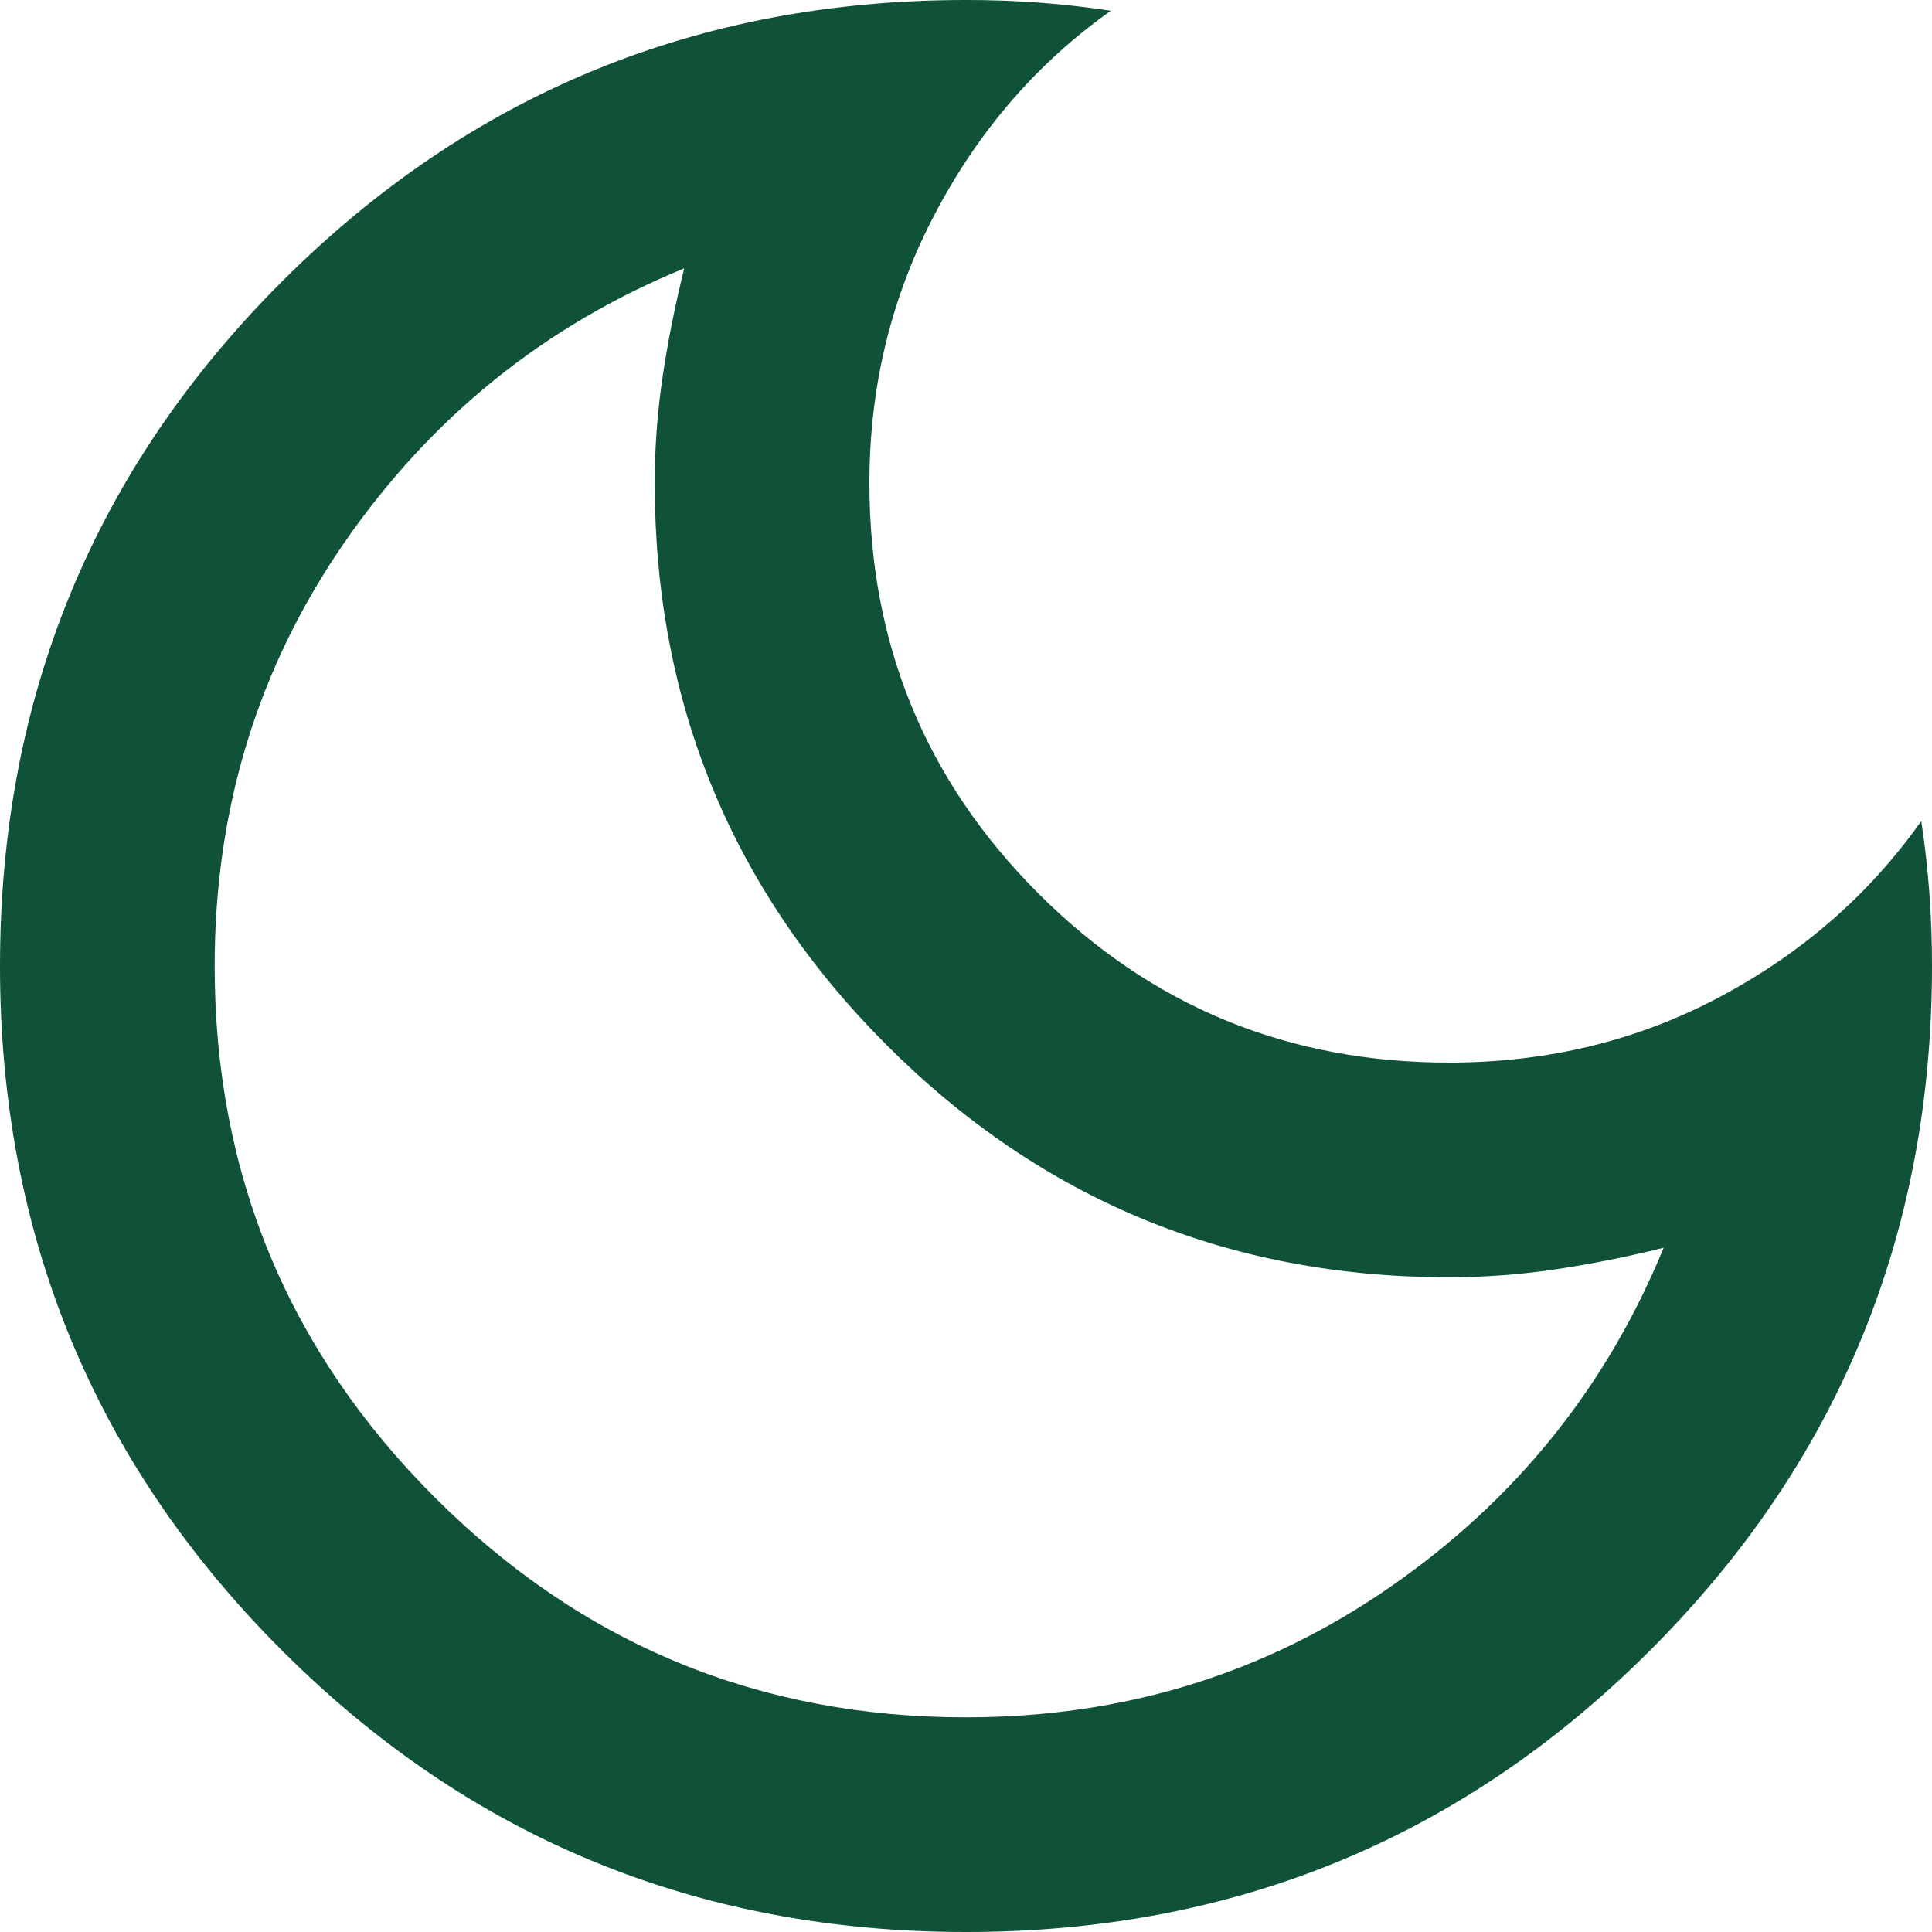
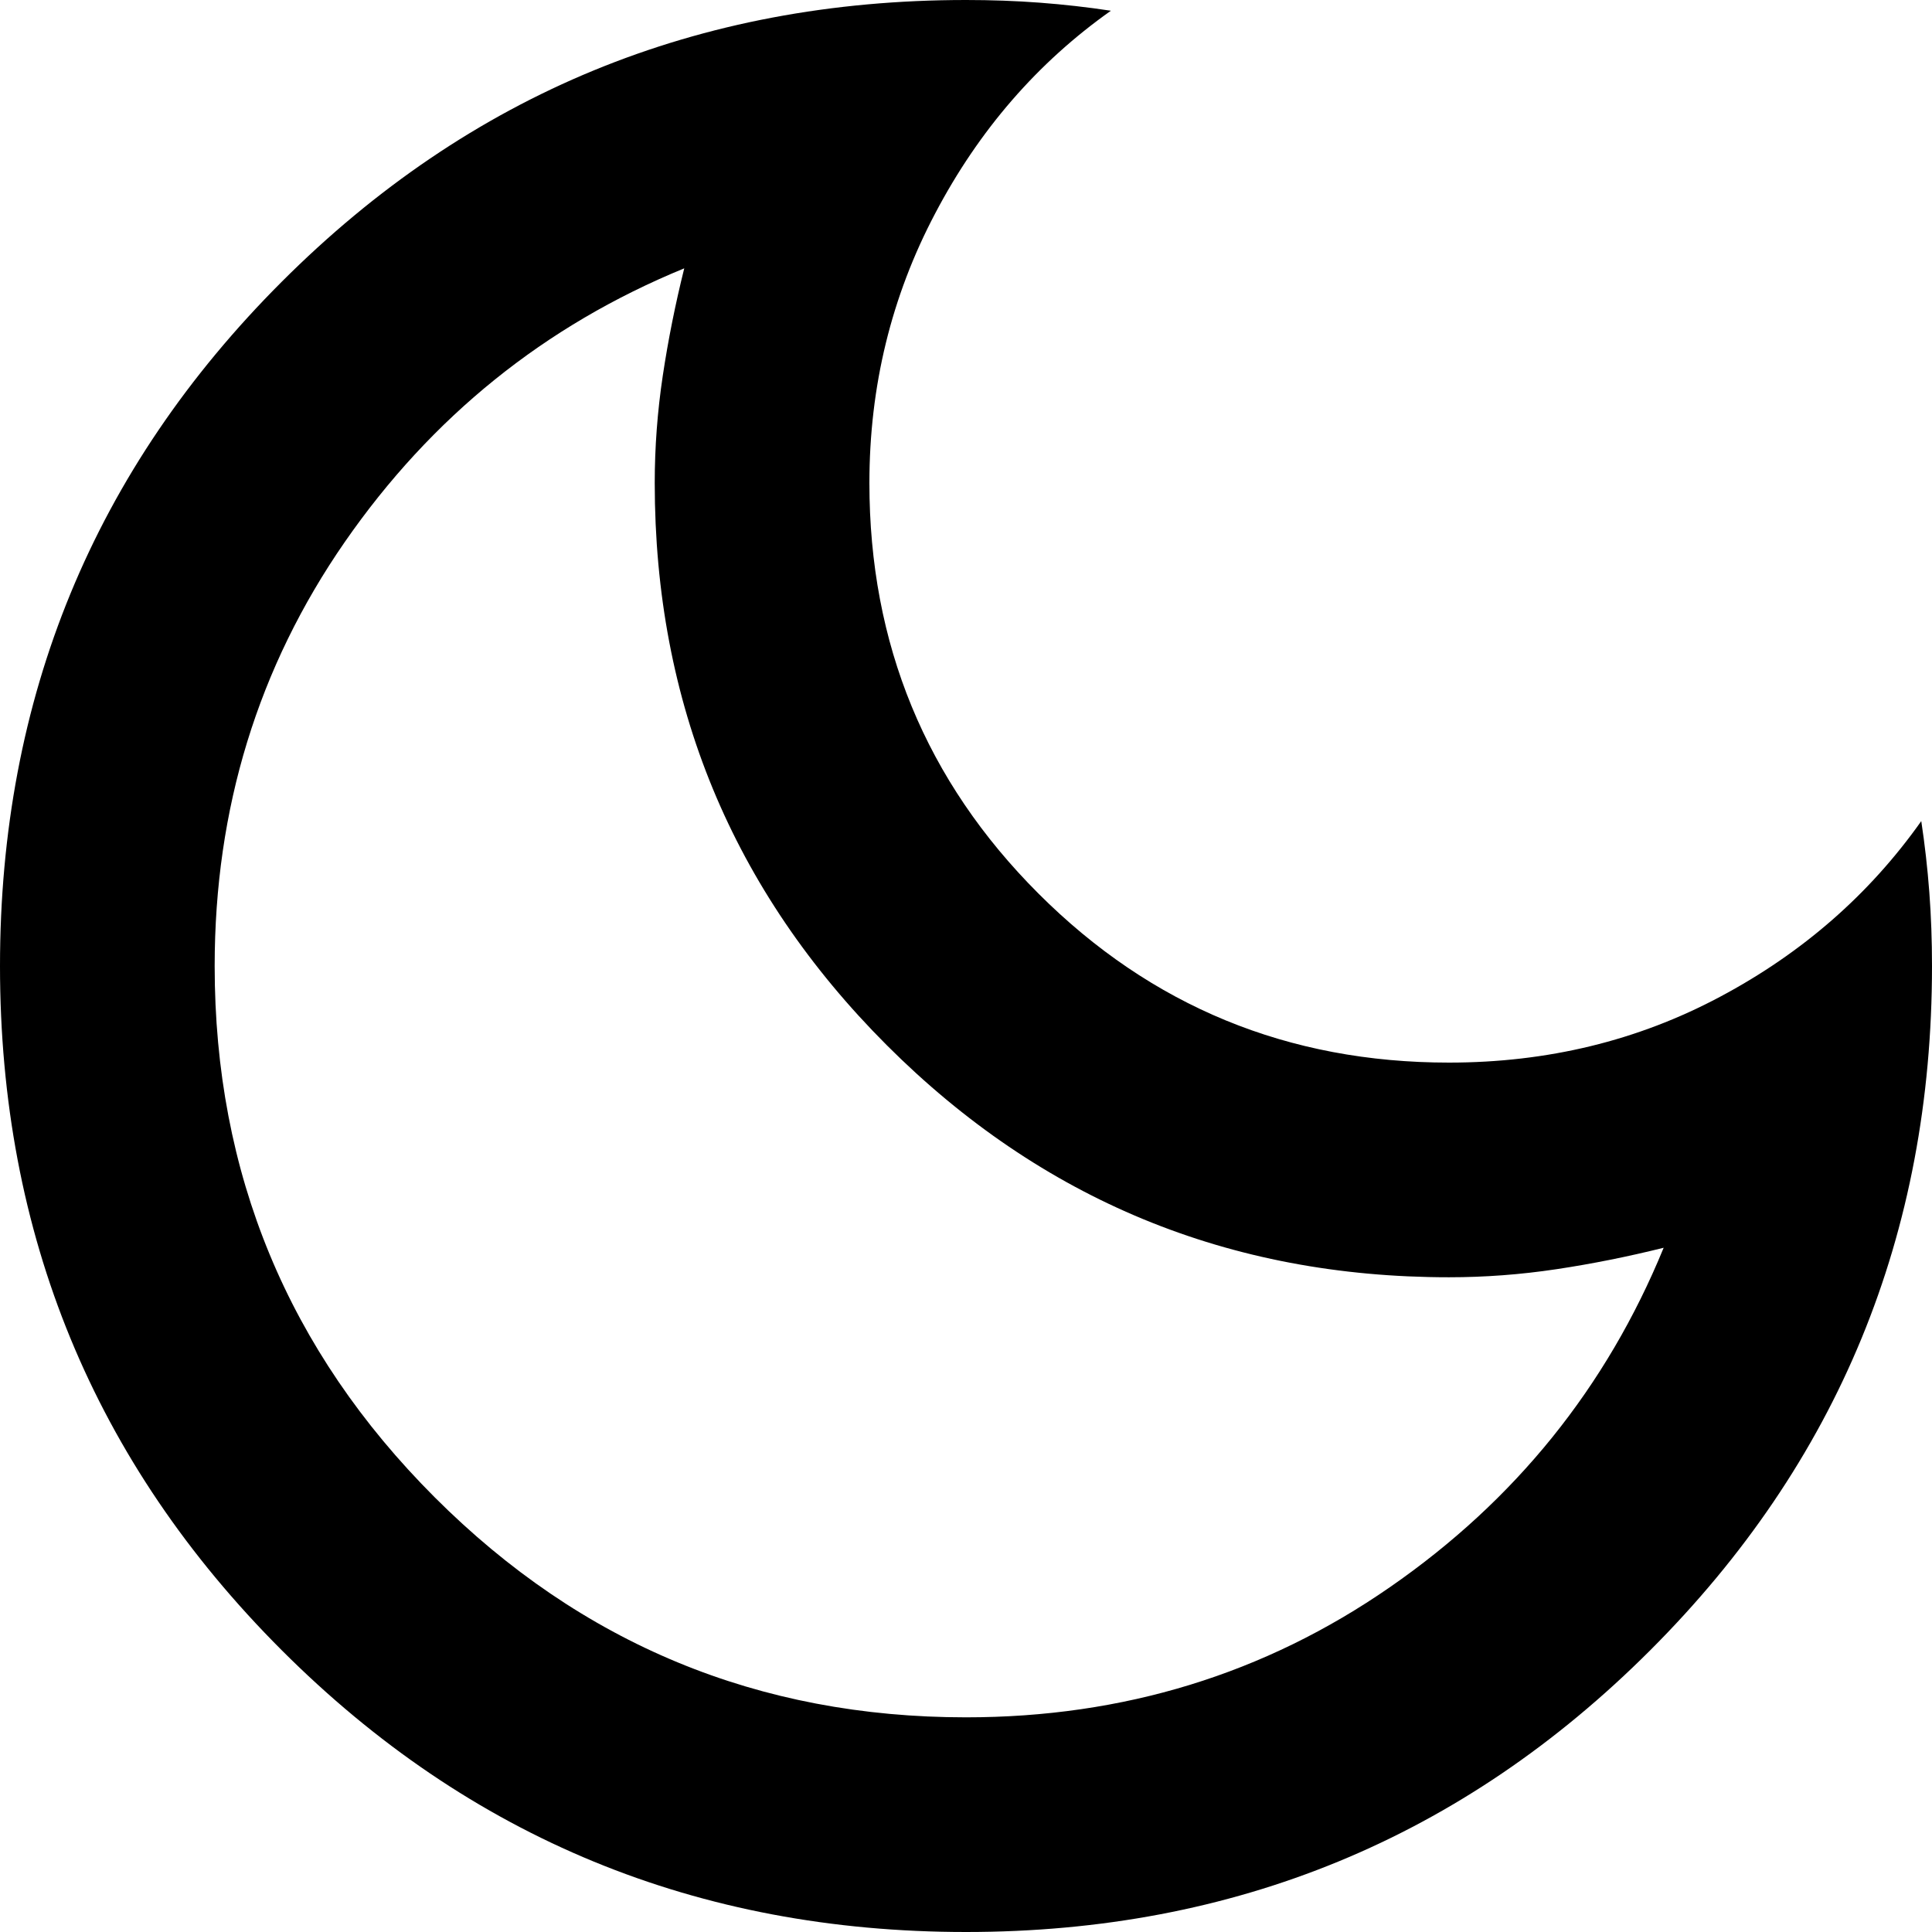
- <svg xmlns="http://www.w3.org/2000/svg" width="18" height="18" viewBox="0 0 18 18" fill="none">
-   <path d="M9 18C6.5 18 4.375 17.125 2.625 15.375C0.875 13.625 0 11.5 0 9C0 6.5 0.875 4.375 2.625 2.625C4.375 0.875 6.5 0 9 0C9.233 0 9.463 0.008 9.688 0.025C9.912 0.042 10.133 0.067 10.35 0.1C9.667 0.583 9.121 1.212 8.713 1.988C8.304 2.763 8.1 3.6 8.1 4.5C8.1 6 8.625 7.275 9.675 8.325C10.725 9.375 12 9.9 13.5 9.9C14.417 9.9 15.258 9.696 16.025 9.287C16.792 8.879 17.417 8.333 17.9 7.65C17.933 7.867 17.958 8.088 17.975 8.312C17.992 8.537 18 8.767 18 9C18 11.5 17.125 13.625 15.375 15.375C13.625 17.125 11.5 18 9 18ZM9 16C10.467 16 11.783 15.596 12.95 14.787C14.117 13.979 14.967 12.925 15.5 11.625C15.167 11.708 14.833 11.775 14.5 11.825C14.167 11.875 13.833 11.9 13.5 11.9C11.45 11.9 9.704 11.179 8.262 9.738C6.821 8.296 6.1 6.55 6.1 4.5C6.1 4.167 6.125 3.833 6.175 3.5C6.225 3.167 6.292 2.833 6.375 2.5C5.075 3.033 4.021 3.883 3.212 5.05C2.404 6.217 2 7.533 2 9C2 10.933 2.683 12.583 4.05 13.95C5.417 15.317 7.067 16 9 16Z" fill="#0F5238" />
+ <svg xmlns="http://www.w3.org/2000/svg" viewBox="0 0 18 18" fill="none">
+   <path d="M9 18C6.5 18 4.375 17.125 2.625 15.375C0.875 13.625 0 11.5 0 9C0 6.5 0.875 4.375 2.625 2.625C4.375 0.875 6.5 0 9 0C9.233 0 9.463 0.008 9.688 0.025C9.912 0.042 10.133 0.067 10.35 0.1C9.667 0.583 9.121 1.212 8.713 1.988C8.304 2.763 8.1 3.6 8.1 4.5C8.1 6 8.625 7.275 9.675 8.325C10.725 9.375 12 9.9 13.5 9.9C14.417 9.9 15.258 9.696 16.025 9.287C16.792 8.879 17.417 8.333 17.9 7.65C17.933 7.867 17.958 8.088 17.975 8.312C17.992 8.537 18 8.767 18 9C18 11.5 17.125 13.625 15.375 15.375C13.625 17.125 11.5 18 9 18ZM9 16C10.467 16 11.783 15.596 12.95 14.787C14.117 13.979 14.967 12.925 15.5 11.625C15.167 11.708 14.833 11.775 14.5 11.825C14.167 11.875 13.833 11.9 13.5 11.9C11.45 11.9 9.704 11.179 8.262 9.738C6.821 8.296 6.1 6.55 6.1 4.5C6.1 4.167 6.125 3.833 6.175 3.5C6.225 3.167 6.292 2.833 6.375 2.5C5.075 3.033 4.021 3.883 3.212 5.05C2.404 6.217 2 7.533 2 9C2 10.933 2.683 12.583 4.05 13.95C5.417 15.317 7.067 16 9 16Z" fill="currentColor" />
</svg>
